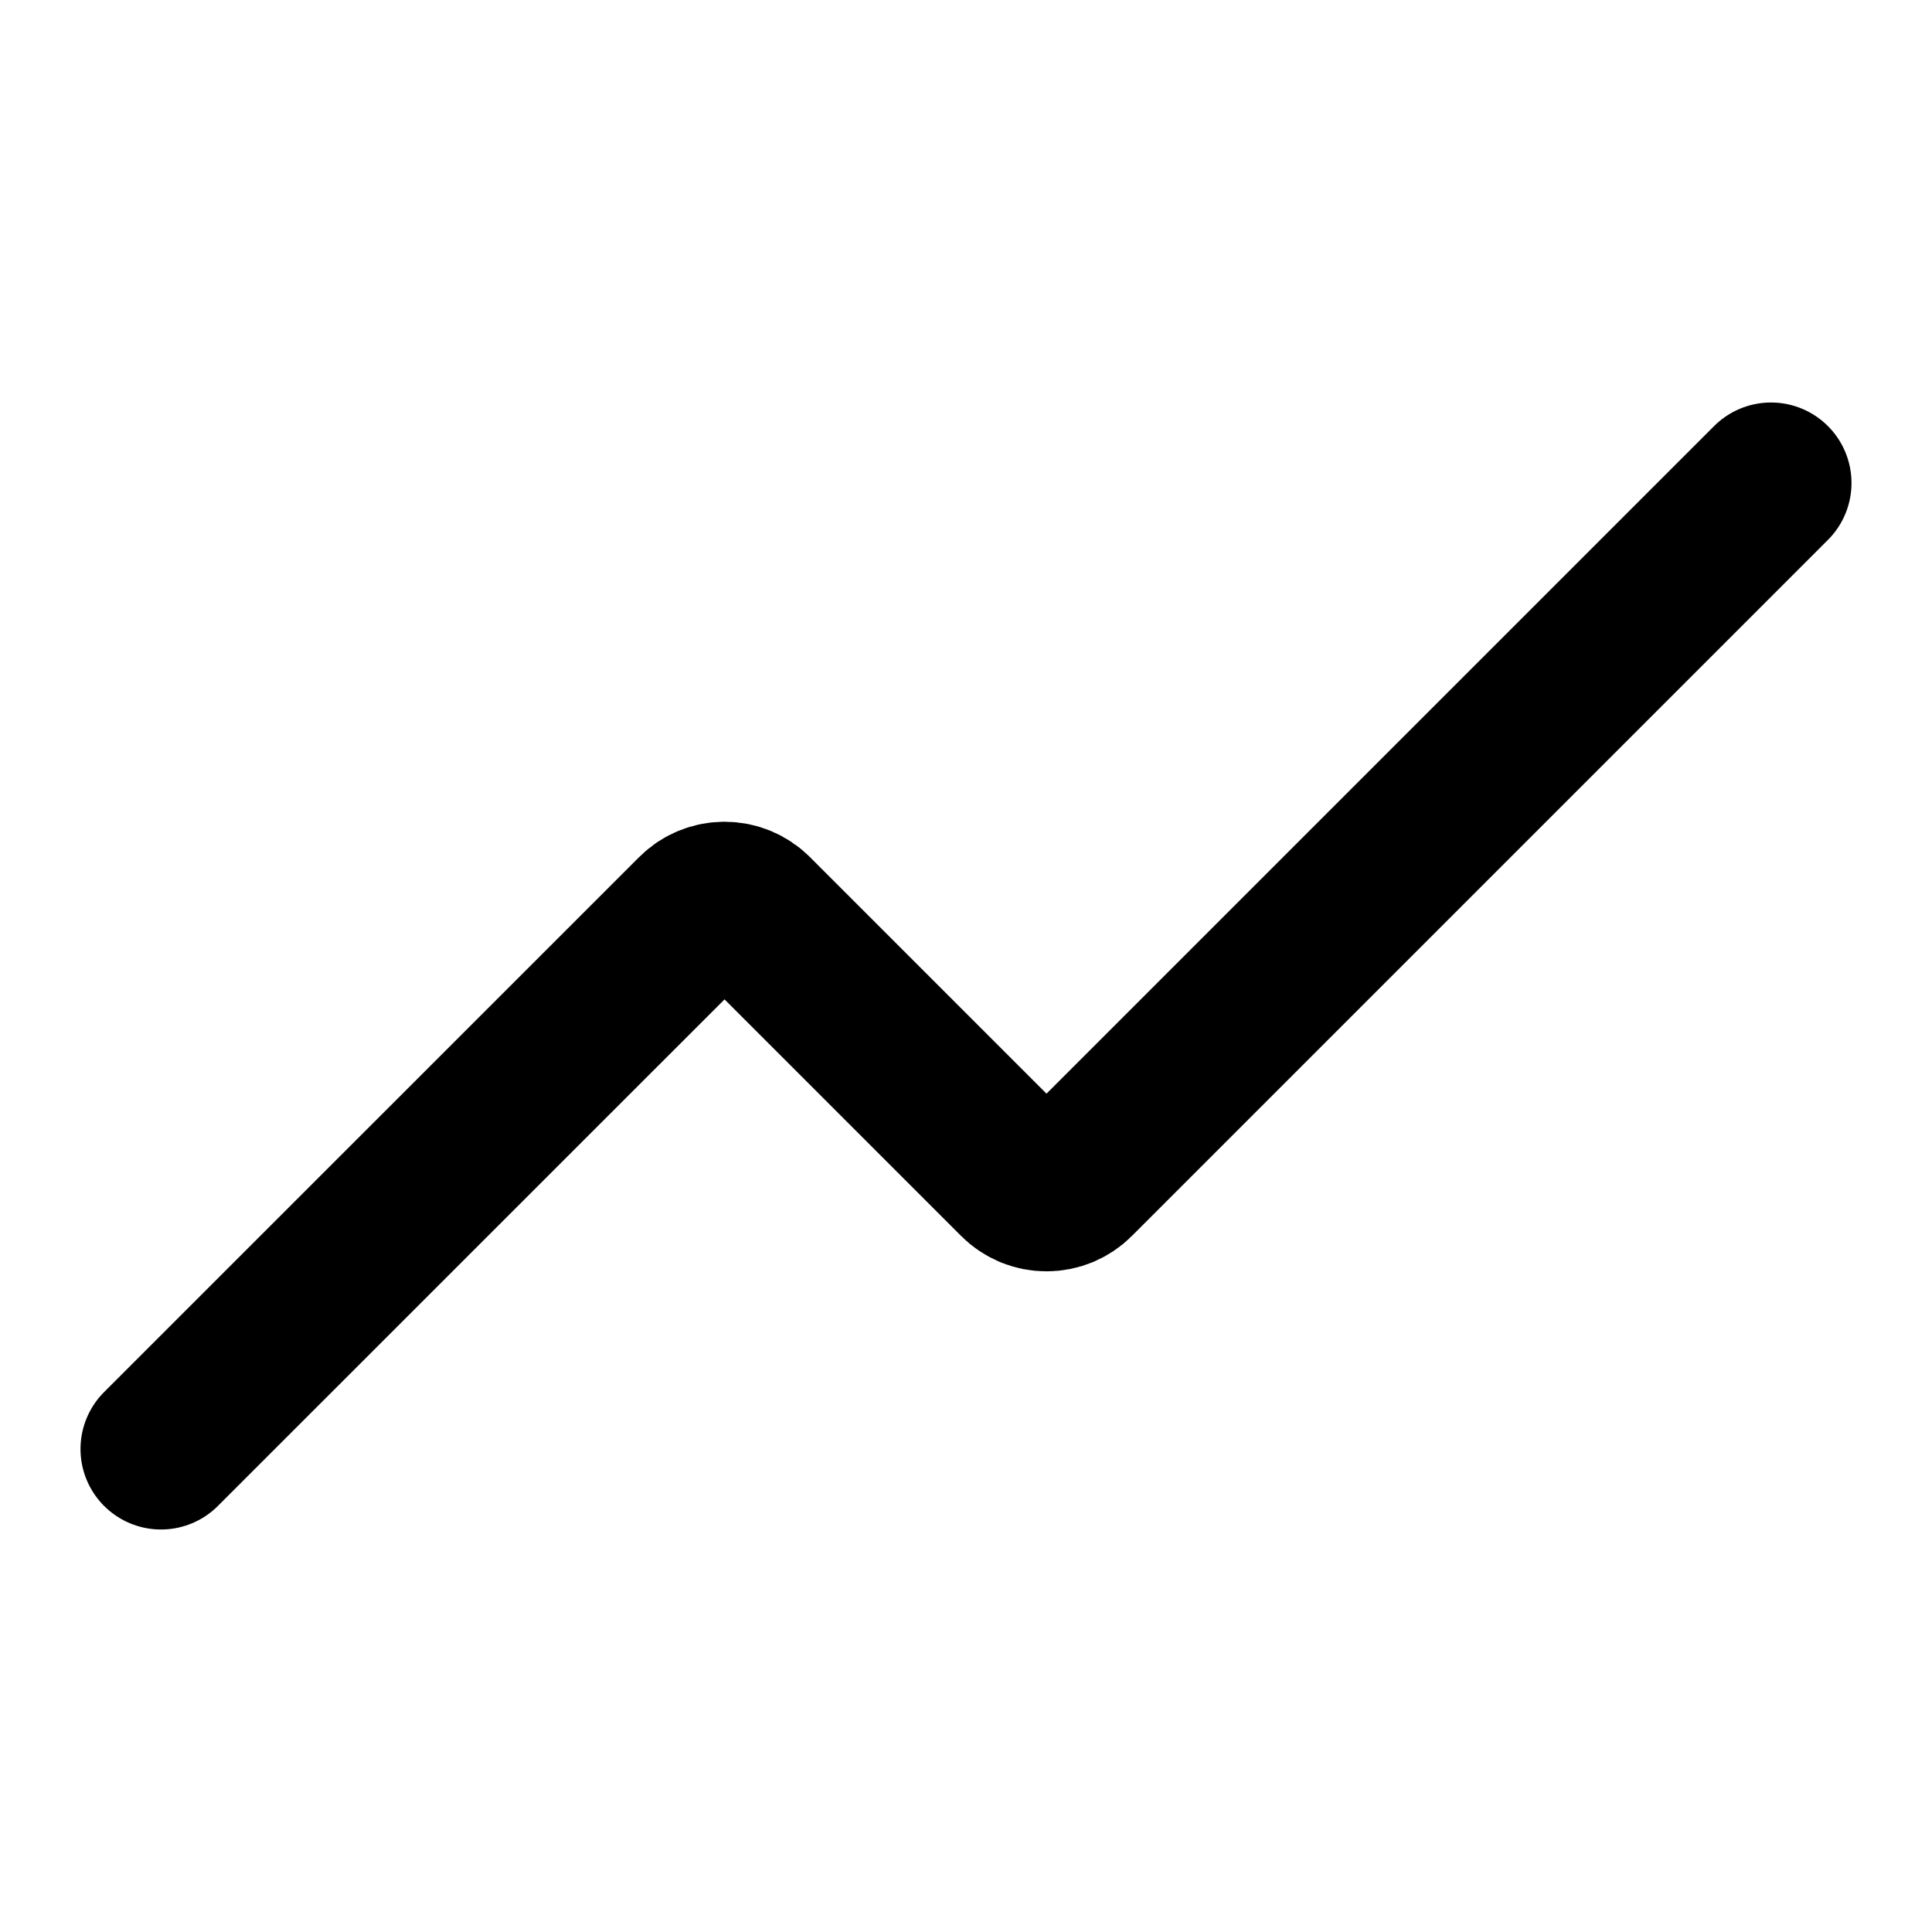
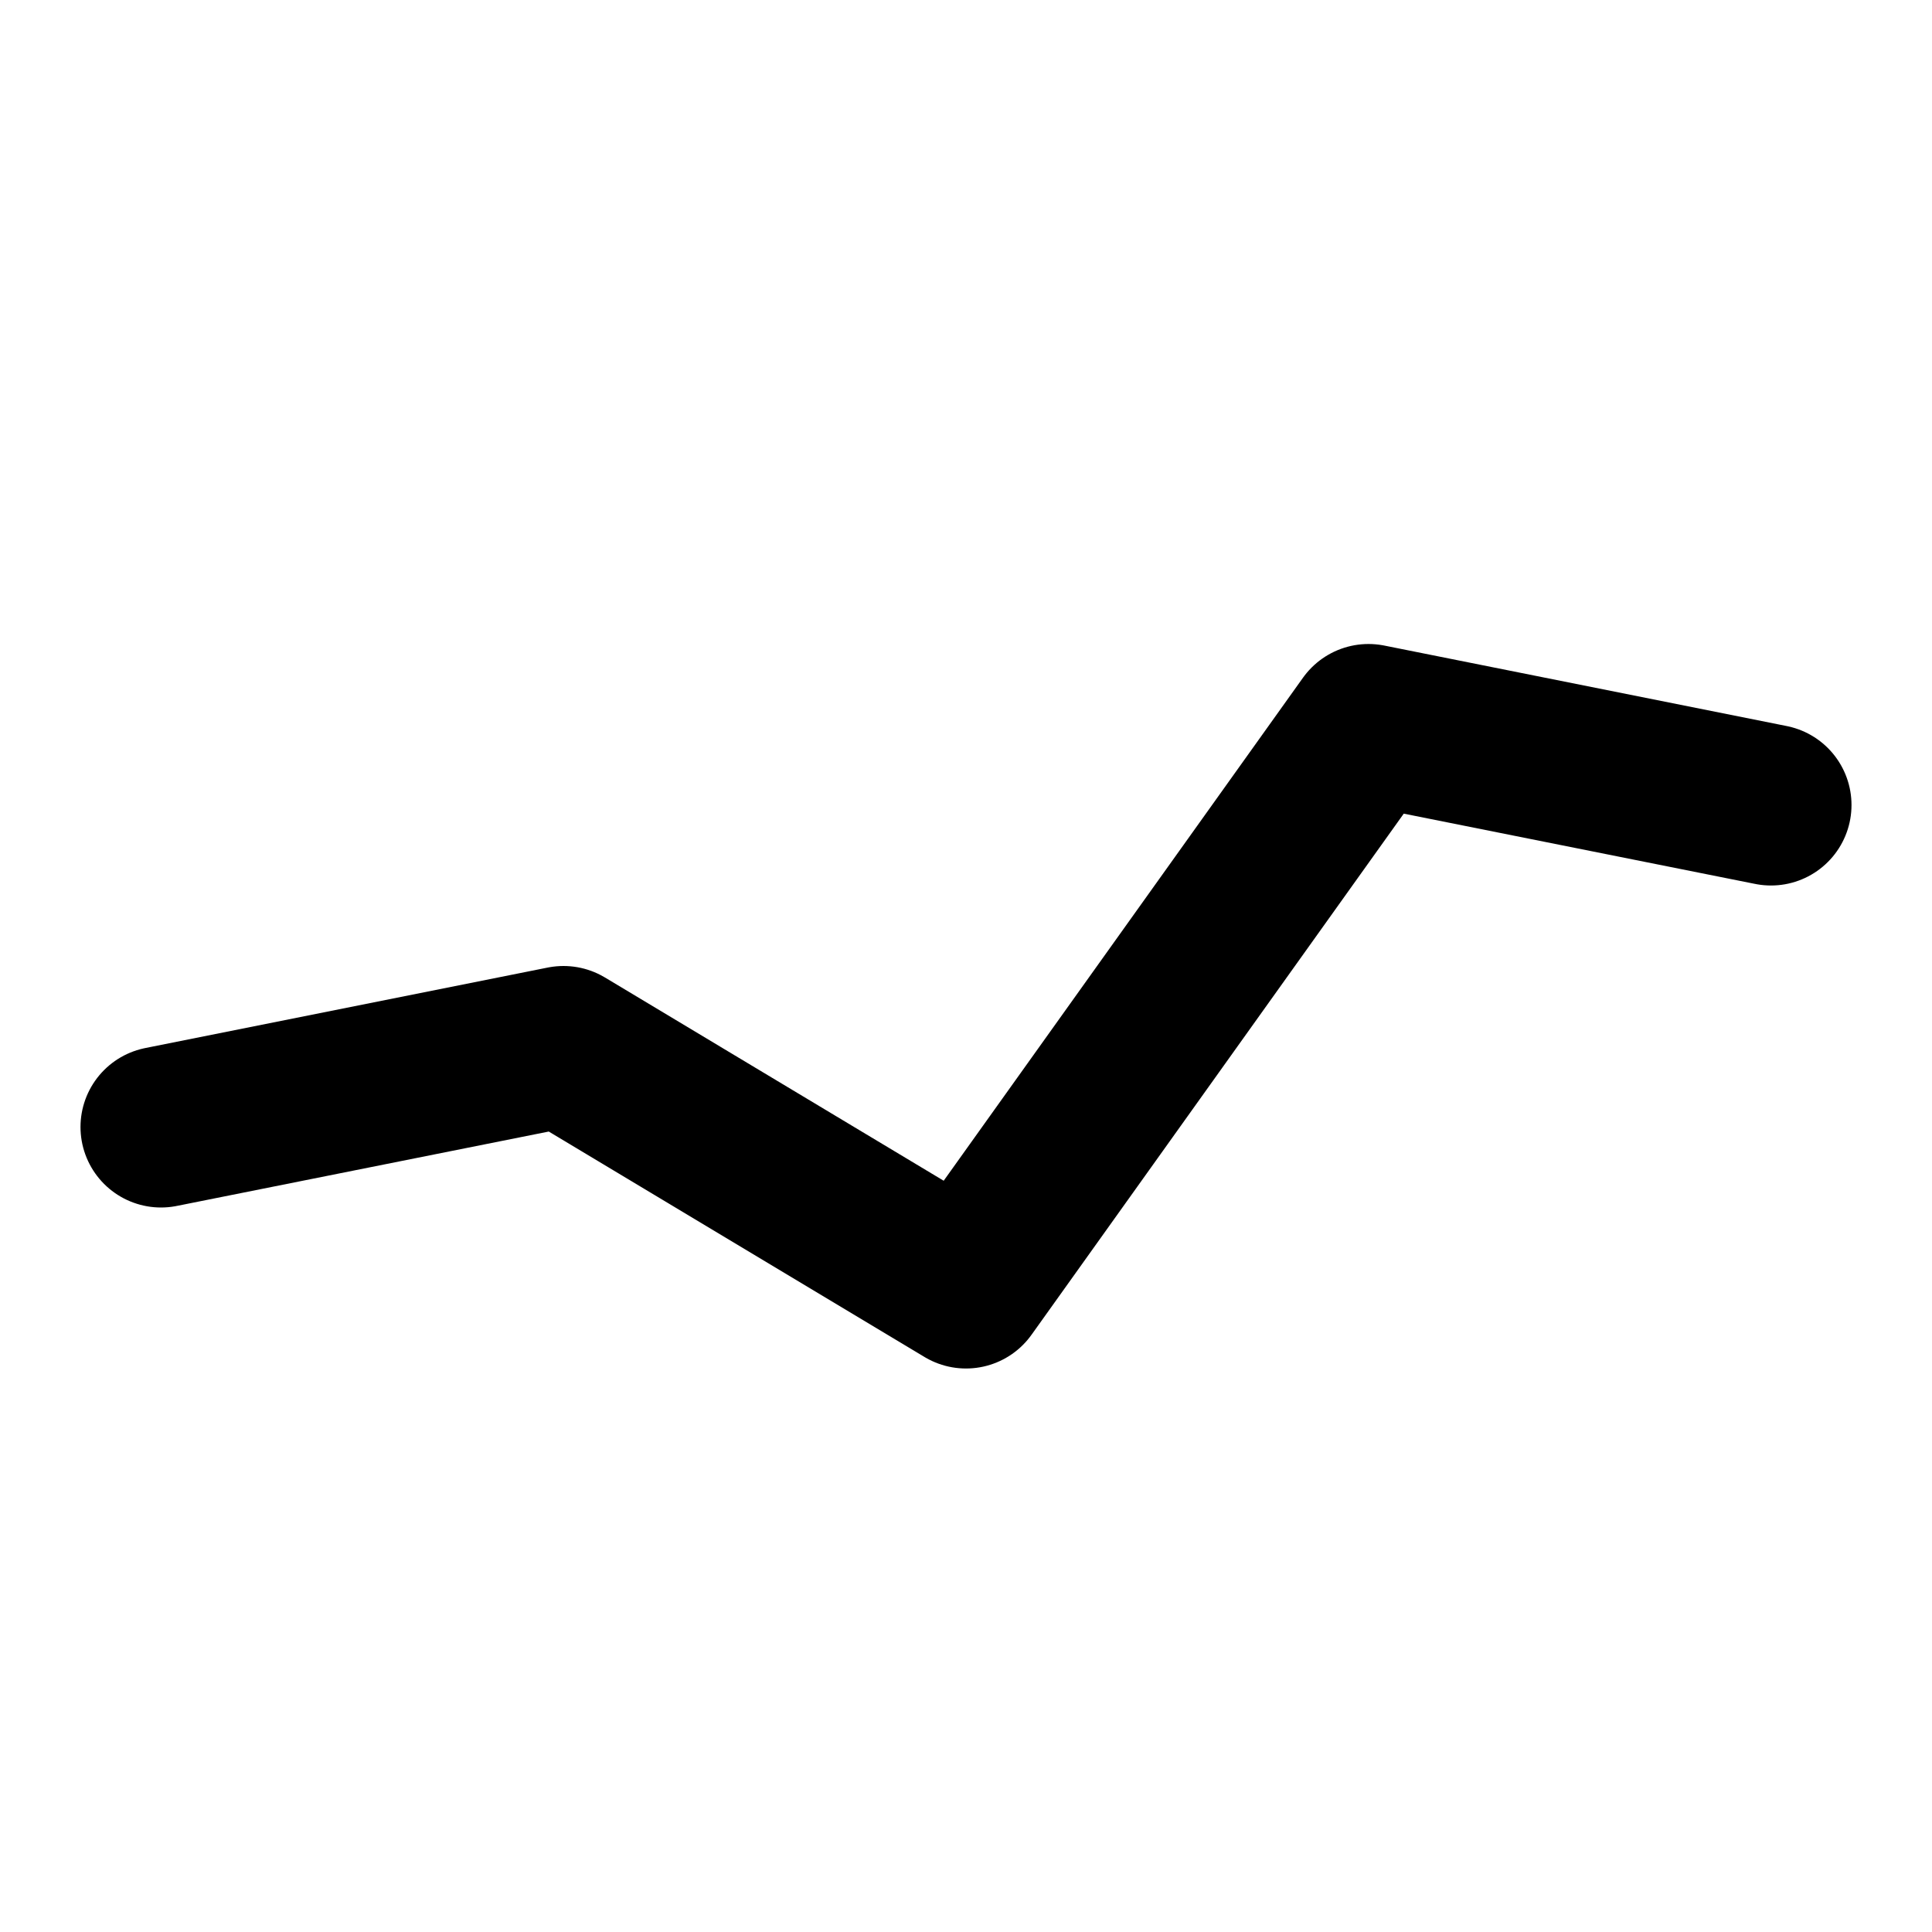
<svg xmlns="http://www.w3.org/2000/svg" width="24" height="24" viewBox="0 0 24 24" fill="none">
-   <path d="M22 6L13.354 14.646C13.308 14.693 13.252 14.729 13.192 14.755C13.131 14.78 13.066 14.793 13 14.793C12.934 14.793 12.869 14.78 12.808 14.755C12.748 14.729 12.692 14.693 12.646 14.646L9.354 11.354C9.26 11.26 9.133 11.208 9.001 11.208C8.868 11.208 8.741 11.26 8.647 11.354L2 18" stroke="black" stroke-width="2" stroke-linecap="round" stroke-linejoin="round" />
+   <path d="M2 14L7 13L12 16L17 9L22 10" stroke="black" stroke-width="2" stroke-linecap="round" stroke-linejoin="round" />
</svg>
